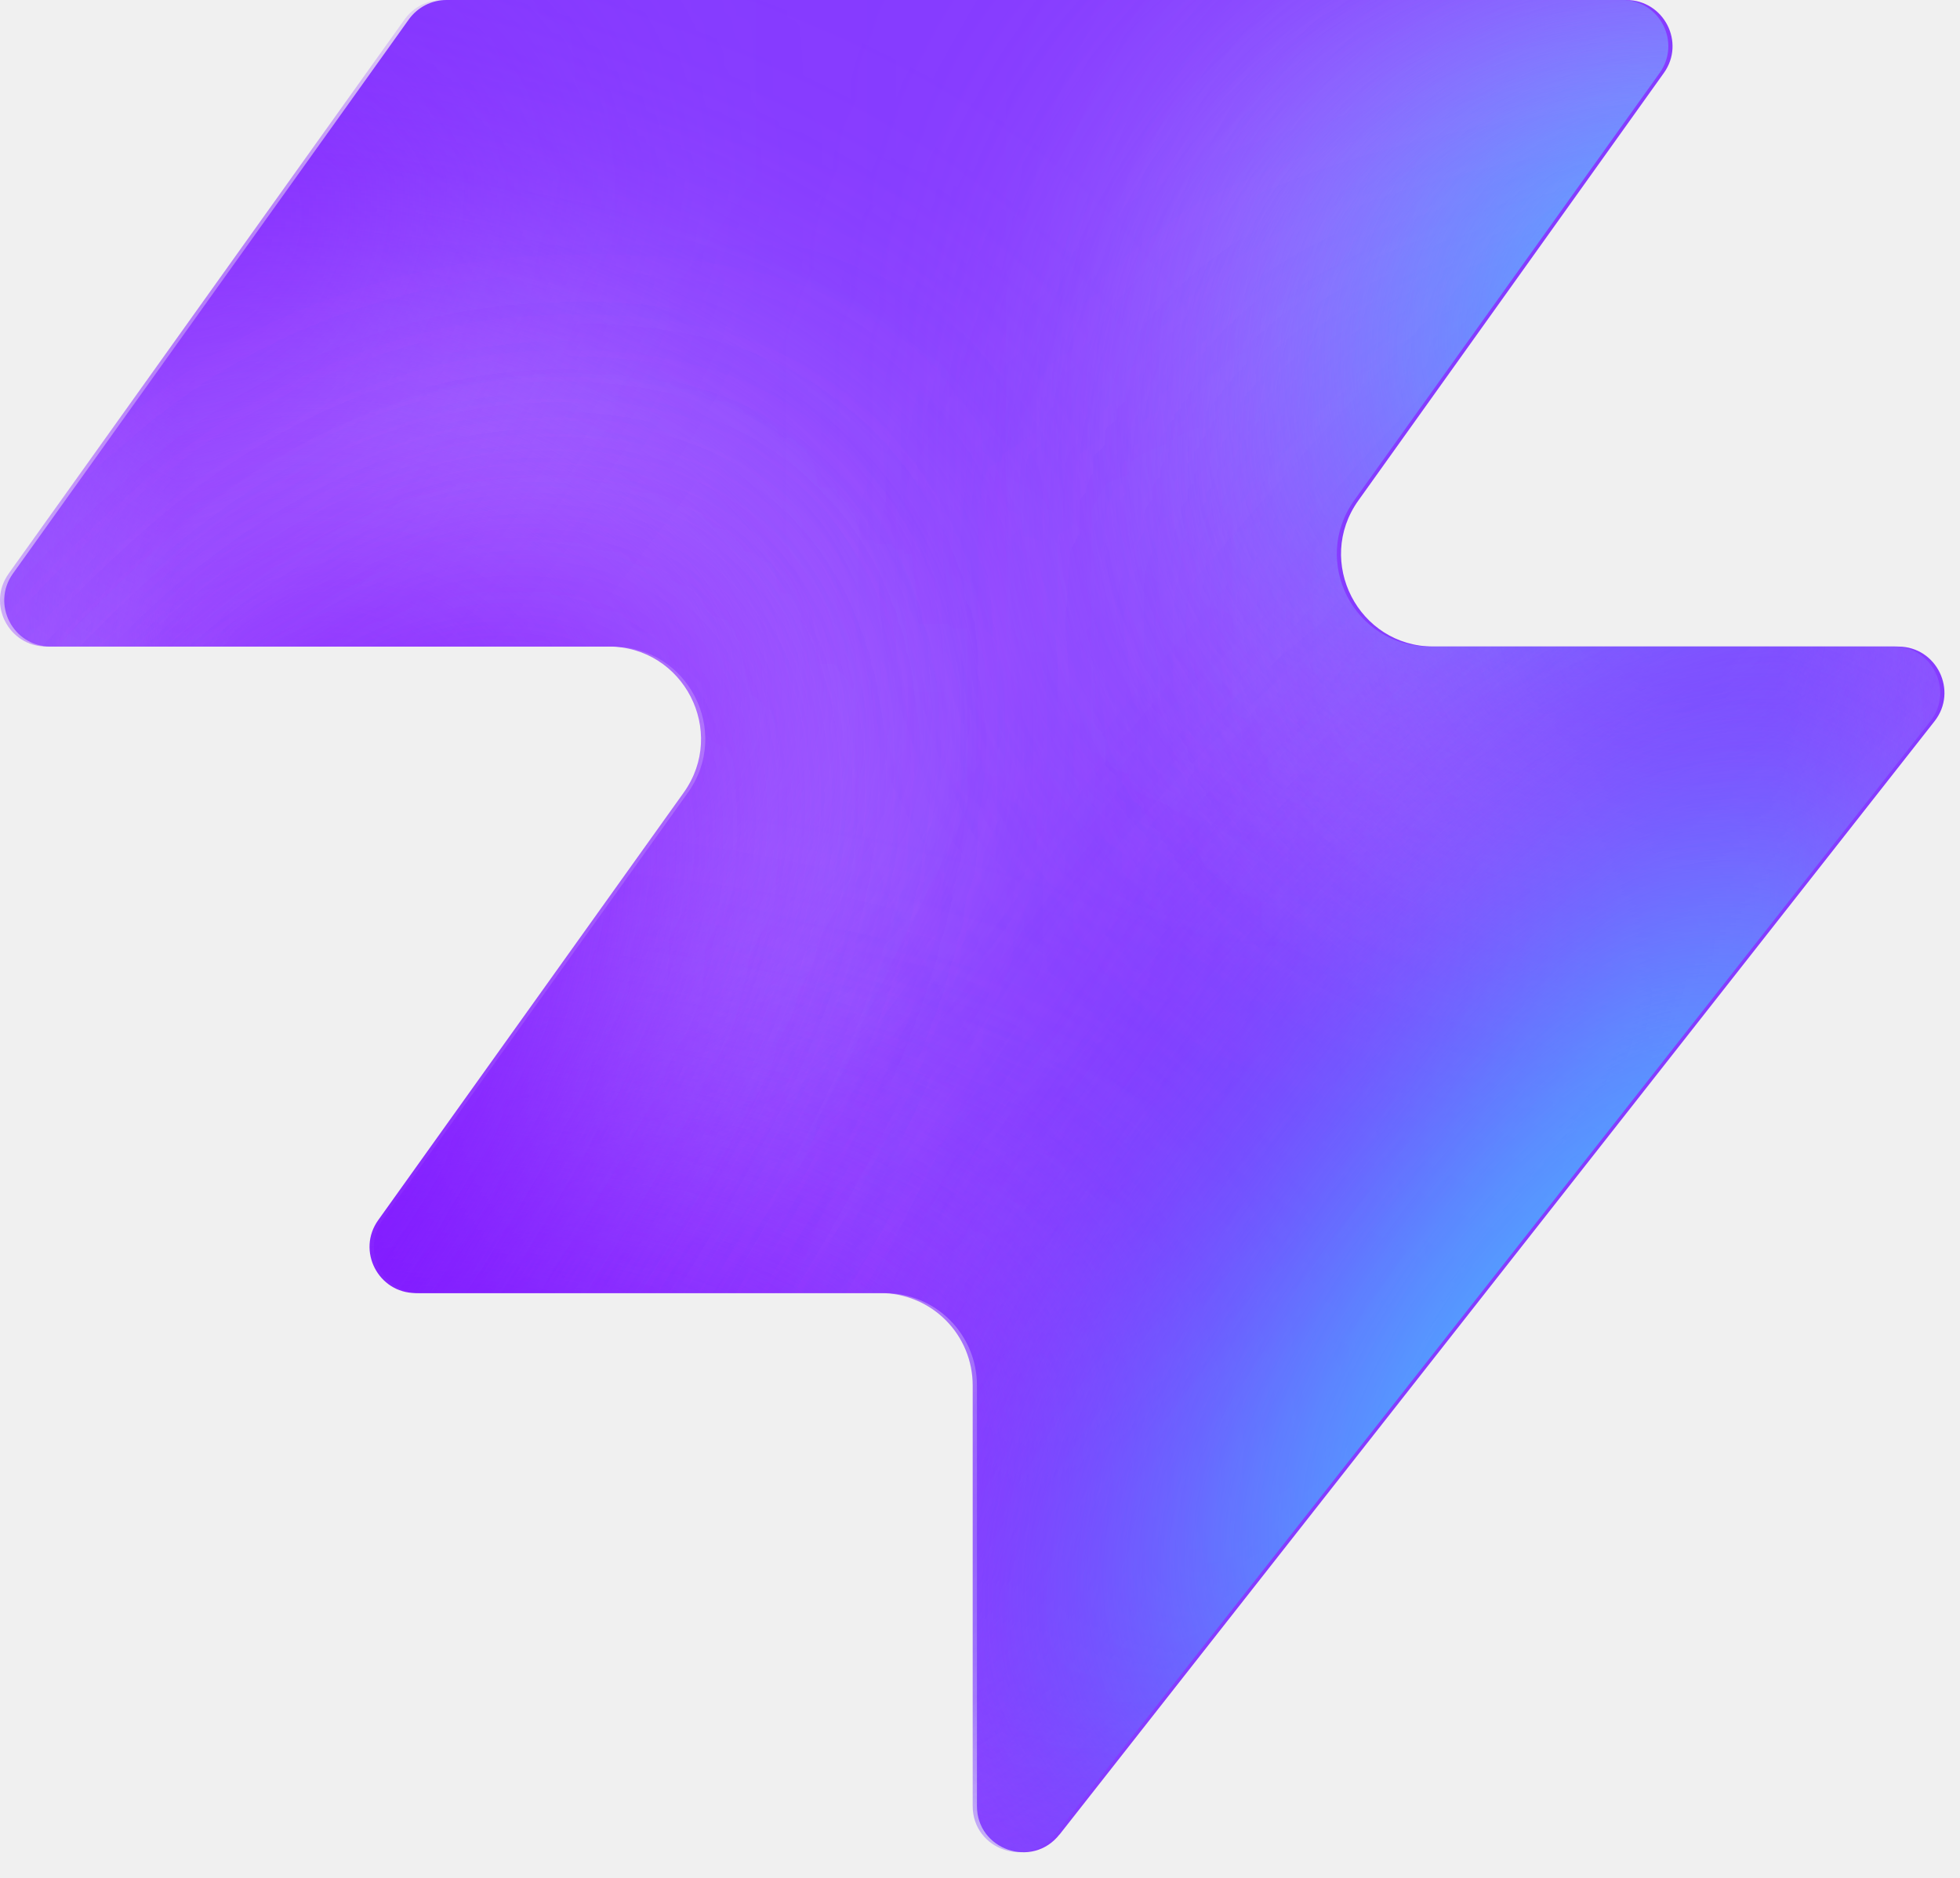
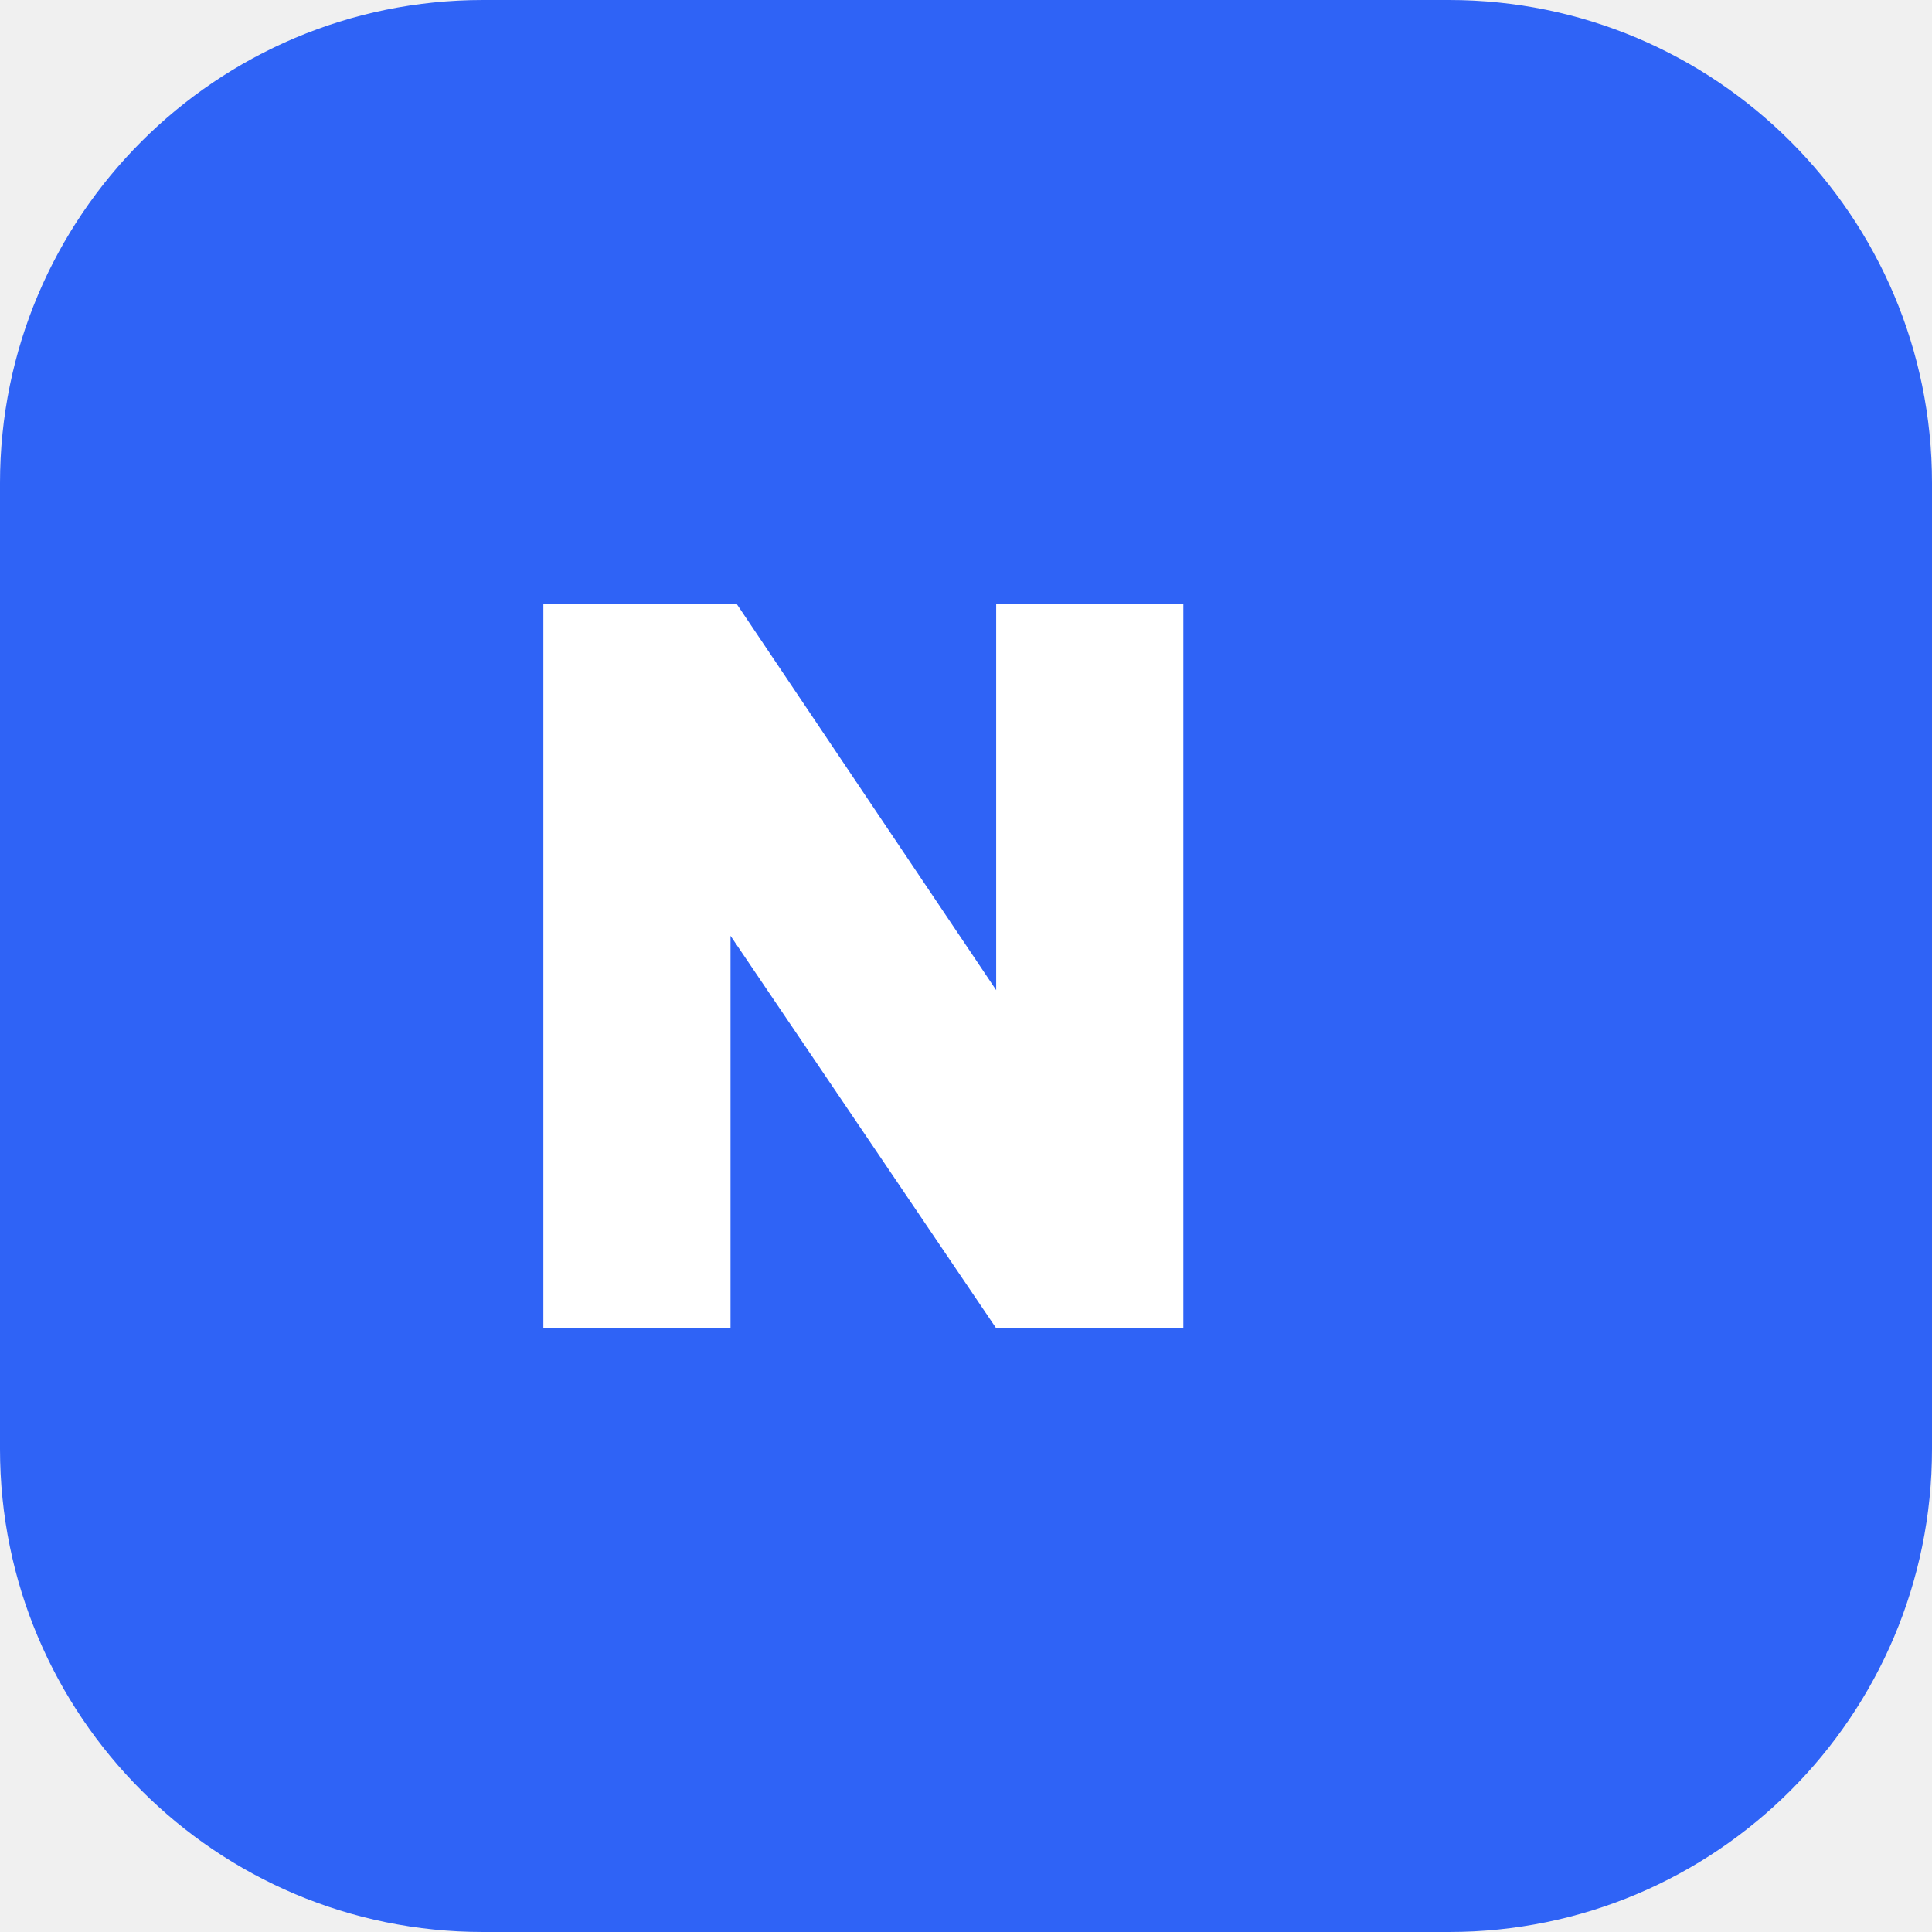
- <svg xmlns="http://www.w3.org/2000/svg" width="48" height="46" fill="none" viewBox="0 0 48 46">
-   <path fill="#863bff" d="M25.946 44.938c-.664.845-2.021.375-2.021-.698V33.937a2.26 2.26 0 0 0-2.262-2.262H10.287c-.92 0-1.456-1.04-.92-1.788l7.48-10.471c1.07-1.497 0-3.578-1.842-3.578H1.237c-.92 0-1.456-1.04-.92-1.788L10.013.474c.214-.297.556-.474.92-.474h28.894c.92 0 1.456 1.04.92 1.788l-7.48 10.471c-1.07 1.498 0 3.579 1.842 3.579h11.377c.943 0 1.473 1.088.89 1.83L25.947 44.94z" style="fill:#863bff;fill:color(display-p3 .525 .23 1);fill-opacity:1" />
-   <mask id="a" width="48" height="46" x="0" y="0" maskUnits="userSpaceOnUse" style="mask-type:alpha">
-     <path fill="#000" d="M25.842 44.938c-.664.844-2.021.375-2.021-.698V33.937a2.26 2.26 0 0 0-2.262-2.262H10.183c-.92 0-1.456-1.04-.92-1.788l7.48-10.471c1.07-1.498 0-3.579-1.842-3.579H1.133c-.92 0-1.456-1.04-.92-1.787L9.91.473c.214-.297.556-.474.92-.474h28.894c.92 0 1.456 1.04.92 1.788l-7.48 10.471c-1.07 1.498 0 3.578 1.842 3.578h11.377c.943 0 1.473 1.088.89 1.832L25.843 44.94z" style="fill:#000;fill-opacity:1" />
-   </mask>
-   <g mask="url(#a)">
-     <g filter="url(#b)">
-       <ellipse cx="5.508" cy="14.704" fill="#ede6ff" rx="5.508" ry="14.704" style="fill:#ede6ff;fill:color(display-p3 .927 .903 1);fill-opacity:1" transform="matrix(.00324 1 1 -.00324 -4.47 31.516)" />
-     </g>
-     <g filter="url(#c)">
-       <ellipse cx="10.399" cy="29.851" fill="#ede6ff" rx="10.399" ry="29.851" style="fill:#ede6ff;fill:color(display-p3 .927 .903 1);fill-opacity:1" transform="matrix(.00324 1 1 -.00324 -39.328 7.883)" />
-     </g>
-     <g filter="url(#d)">
-       <ellipse cx="5.508" cy="30.487" fill="#7e14ff" rx="5.508" ry="30.487" style="fill:#7e14ff;fill:color(display-p3 .492 .077 1);fill-opacity:1" transform="rotate(89.814 -25.913 -14.639)scale(1 -1)" />
-     </g>
-     <g filter="url(#e)">
-       <ellipse cx="5.508" cy="30.599" fill="#7e14ff" rx="5.508" ry="30.599" style="fill:#7e14ff;fill:color(display-p3 .492 .077 1);fill-opacity:1" transform="rotate(89.814 -32.644 -3.334)scale(1 -1)" />
-     </g>
-     <g filter="url(#f)">
-       <ellipse cx="5.508" cy="30.599" fill="#7e14ff" rx="5.508" ry="30.599" style="fill:#7e14ff;fill:color(display-p3 .492 .077 1);fill-opacity:1" transform="matrix(.00324 1 1 -.00324 -34.34 30.47)" />
-     </g>
-     <g filter="url(#g)">
-       <ellipse cx="14.072" cy="22.078" fill="#ede6ff" rx="14.072" ry="22.078" style="fill:#ede6ff;fill:color(display-p3 .927 .903 1);fill-opacity:1" transform="rotate(93.35 24.506 48.493)scale(-1 1)" />
-     </g>
-     <g filter="url(#h)">
-       <ellipse cx="3.47" cy="21.501" fill="#7e14ff" rx="3.47" ry="21.501" style="fill:#7e14ff;fill:color(display-p3 .492 .077 1);fill-opacity:1" transform="rotate(89.009 28.708 47.59)scale(-1 1)" />
-     </g>
-     <g filter="url(#i)">
-       <ellipse cx="3.47" cy="21.501" fill="#7e14ff" rx="3.47" ry="21.501" style="fill:#7e14ff;fill:color(display-p3 .492 .077 1);fill-opacity:1" transform="rotate(89.009 28.708 47.59)scale(-1 1)" />
-     </g>
-     <g filter="url(#j)">
-       <ellipse cx=".387" cy="8.972" fill="#7e14ff" rx="4.407" ry="29.108" style="fill:#7e14ff;fill:color(display-p3 .492 .077 1);fill-opacity:1" transform="rotate(39.51 .387 8.972)" />
-     </g>
-     <g filter="url(#k)">
-       <ellipse cx="47.523" cy="-6.092" fill="#7e14ff" rx="4.407" ry="29.108" style="fill:#7e14ff;fill:color(display-p3 .492 .077 1);fill-opacity:1" transform="rotate(37.892 47.523 -6.092)" />
-     </g>
-     <g filter="url(#l)">
-       <ellipse cx="41.412" cy="6.333" fill="#47bfff" rx="5.971" ry="9.665" style="fill:#47bfff;fill:color(display-p3 .28 .748 1);fill-opacity:1" transform="rotate(37.892 41.412 6.333)" />
-     </g>
-     <g filter="url(#m)">
-       <ellipse cx="-1.879" cy="38.332" fill="#7e14ff" rx="4.407" ry="29.108" style="fill:#7e14ff;fill:color(display-p3 .492 .077 1);fill-opacity:1" transform="rotate(37.892 -1.88 38.332)" />
-     </g>
-     <g filter="url(#n)">
-       <ellipse cx="-1.879" cy="38.332" fill="#7e14ff" rx="4.407" ry="29.108" style="fill:#7e14ff;fill:color(display-p3 .492 .077 1);fill-opacity:1" transform="rotate(37.892 -1.88 38.332)" />
-     </g>
-     <g filter="url(#o)">
-       <ellipse cx="35.651" cy="29.907" fill="#7e14ff" rx="4.407" ry="29.108" style="fill:#7e14ff;fill:color(display-p3 .492 .077 1);fill-opacity:1" transform="rotate(37.892 35.651 29.907)" />
-     </g>
-     <g filter="url(#p)">
-       <ellipse cx="38.418" cy="32.4" fill="#47bfff" rx="5.971" ry="15.297" style="fill:#47bfff;fill:color(display-p3 .28 .748 1);fill-opacity:1" transform="rotate(37.892 38.418 32.4)" />
-     </g>
-   </g>
-   <defs>
-     <filter id="b" width="60.045" height="41.654" x="-19.77" y="16.149" color-interpolation-filters="sRGB" filterUnits="userSpaceOnUse">
-       <feFlood flood-opacity="0" result="BackgroundImageFix" />
-       <feBlend in="SourceGraphic" in2="BackgroundImageFix" result="shape" />
-       <feGaussianBlur result="effect1_foregroundBlur_2002_17158" stdDeviation="7.659" />
-     </filter>
-     <filter id="c" width="90.34" height="51.437" x="-54.613" y="-7.533" color-interpolation-filters="sRGB" filterUnits="userSpaceOnUse">
-       <feFlood flood-opacity="0" result="BackgroundImageFix" />
-       <feBlend in="SourceGraphic" in2="BackgroundImageFix" result="shape" />
-       <feGaussianBlur result="effect1_foregroundBlur_2002_17158" stdDeviation="7.659" />
-     </filter>
-     <filter id="d" width="79.355" height="29.4" x="-49.64" y="2.03" color-interpolation-filters="sRGB" filterUnits="userSpaceOnUse">
-       <feFlood flood-opacity="0" result="BackgroundImageFix" />
-       <feBlend in="SourceGraphic" in2="BackgroundImageFix" result="shape" />
-       <feGaussianBlur result="effect1_foregroundBlur_2002_17158" stdDeviation="4.596" />
-     </filter>
-     <filter id="e" width="79.579" height="29.4" x="-45.045" y="20.029" color-interpolation-filters="sRGB" filterUnits="userSpaceOnUse">
-       <feFlood flood-opacity="0" result="BackgroundImageFix" />
-       <feBlend in="SourceGraphic" in2="BackgroundImageFix" result="shape" />
-       <feGaussianBlur result="effect1_foregroundBlur_2002_17158" stdDeviation="4.596" />
-     </filter>
-     <filter id="f" width="79.579" height="29.4" x="-43.513" y="21.178" color-interpolation-filters="sRGB" filterUnits="userSpaceOnUse">
-       <feFlood flood-opacity="0" result="BackgroundImageFix" />
-       <feBlend in="SourceGraphic" in2="BackgroundImageFix" result="shape" />
-       <feGaussianBlur result="effect1_foregroundBlur_2002_17158" stdDeviation="4.596" />
-     </filter>
-     <filter id="g" width="74.749" height="58.852" x="15.756" y="-17.901" color-interpolation-filters="sRGB" filterUnits="userSpaceOnUse">
-       <feFlood flood-opacity="0" result="BackgroundImageFix" />
-       <feBlend in="SourceGraphic" in2="BackgroundImageFix" result="shape" />
-       <feGaussianBlur result="effect1_foregroundBlur_2002_17158" stdDeviation="7.659" />
-     </filter>
-     <filter id="h" width="61.377" height="25.362" x="23.548" y="2.284" color-interpolation-filters="sRGB" filterUnits="userSpaceOnUse">
-       <feFlood flood-opacity="0" result="BackgroundImageFix" />
-       <feBlend in="SourceGraphic" in2="BackgroundImageFix" result="shape" />
-       <feGaussianBlur result="effect1_foregroundBlur_2002_17158" stdDeviation="4.596" />
-     </filter>
-     <filter id="i" width="61.377" height="25.362" x="23.548" y="2.284" color-interpolation-filters="sRGB" filterUnits="userSpaceOnUse">
-       <feFlood flood-opacity="0" result="BackgroundImageFix" />
-       <feBlend in="SourceGraphic" in2="BackgroundImageFix" result="shape" />
-       <feGaussianBlur result="effect1_foregroundBlur_2002_17158" stdDeviation="4.596" />
-     </filter>
-     <filter id="j" width="56.045" height="63.649" x="-27.636" y="-22.853" color-interpolation-filters="sRGB" filterUnits="userSpaceOnUse">
-       <feFlood flood-opacity="0" result="BackgroundImageFix" />
-       <feBlend in="SourceGraphic" in2="BackgroundImageFix" result="shape" />
-       <feGaussianBlur result="effect1_foregroundBlur_2002_17158" stdDeviation="4.596" />
-     </filter>
-     <filter id="k" width="54.814" height="64.646" x="20.116" y="-38.415" color-interpolation-filters="sRGB" filterUnits="userSpaceOnUse">
-       <feFlood flood-opacity="0" result="BackgroundImageFix" />
-       <feBlend in="SourceGraphic" in2="BackgroundImageFix" result="shape" />
-       <feGaussianBlur result="effect1_foregroundBlur_2002_17158" stdDeviation="4.596" />
-     </filter>
-     <filter id="l" width="33.541" height="35.313" x="24.641" y="-11.323" color-interpolation-filters="sRGB" filterUnits="userSpaceOnUse">
-       <feFlood flood-opacity="0" result="BackgroundImageFix" />
-       <feBlend in="SourceGraphic" in2="BackgroundImageFix" result="shape" />
-       <feGaussianBlur result="effect1_foregroundBlur_2002_17158" stdDeviation="4.596" />
-     </filter>
-     <filter id="m" width="54.814" height="64.646" x="-29.286" y="6.009" color-interpolation-filters="sRGB" filterUnits="userSpaceOnUse">
-       <feFlood flood-opacity="0" result="BackgroundImageFix" />
-       <feBlend in="SourceGraphic" in2="BackgroundImageFix" result="shape" />
-       <feGaussianBlur result="effect1_foregroundBlur_2002_17158" stdDeviation="4.596" />
-     </filter>
-     <filter id="n" width="54.814" height="64.646" x="-29.286" y="6.009" color-interpolation-filters="sRGB" filterUnits="userSpaceOnUse">
-       <feFlood flood-opacity="0" result="BackgroundImageFix" />
-       <feBlend in="SourceGraphic" in2="BackgroundImageFix" result="shape" />
-       <feGaussianBlur result="effect1_foregroundBlur_2002_17158" stdDeviation="4.596" />
-     </filter>
-     <filter id="o" width="54.814" height="64.646" x="8.244" y="-2.416" color-interpolation-filters="sRGB" filterUnits="userSpaceOnUse">
-       <feFlood flood-opacity="0" result="BackgroundImageFix" />
-       <feBlend in="SourceGraphic" in2="BackgroundImageFix" result="shape" />
-       <feGaussianBlur result="effect1_foregroundBlur_2002_17158" stdDeviation="4.596" />
-     </filter>
-     <filter id="p" width="39.409" height="43.623" x="18.713" y="10.588" color-interpolation-filters="sRGB" filterUnits="userSpaceOnUse">
-       <feFlood flood-opacity="0" result="BackgroundImageFix" />
-       <feBlend in="SourceGraphic" in2="BackgroundImageFix" result="shape" />
-       <feGaussianBlur result="effect1_foregroundBlur_2002_17158" stdDeviation="4.596" />
-     </filter>
-   </defs>
+ <svg xmlns="http://www.w3.org/2000/svg" viewBox="0 0 32 32">
+   <rect width="32" height="32" rx="8" fill="#2f63f6" />
+   <path d="M9 22V10h3.2l4.3 6.4V10h3.1v12h-3.1l-4.4-6.5V22H9z" fill="#fff" />
</svg>
